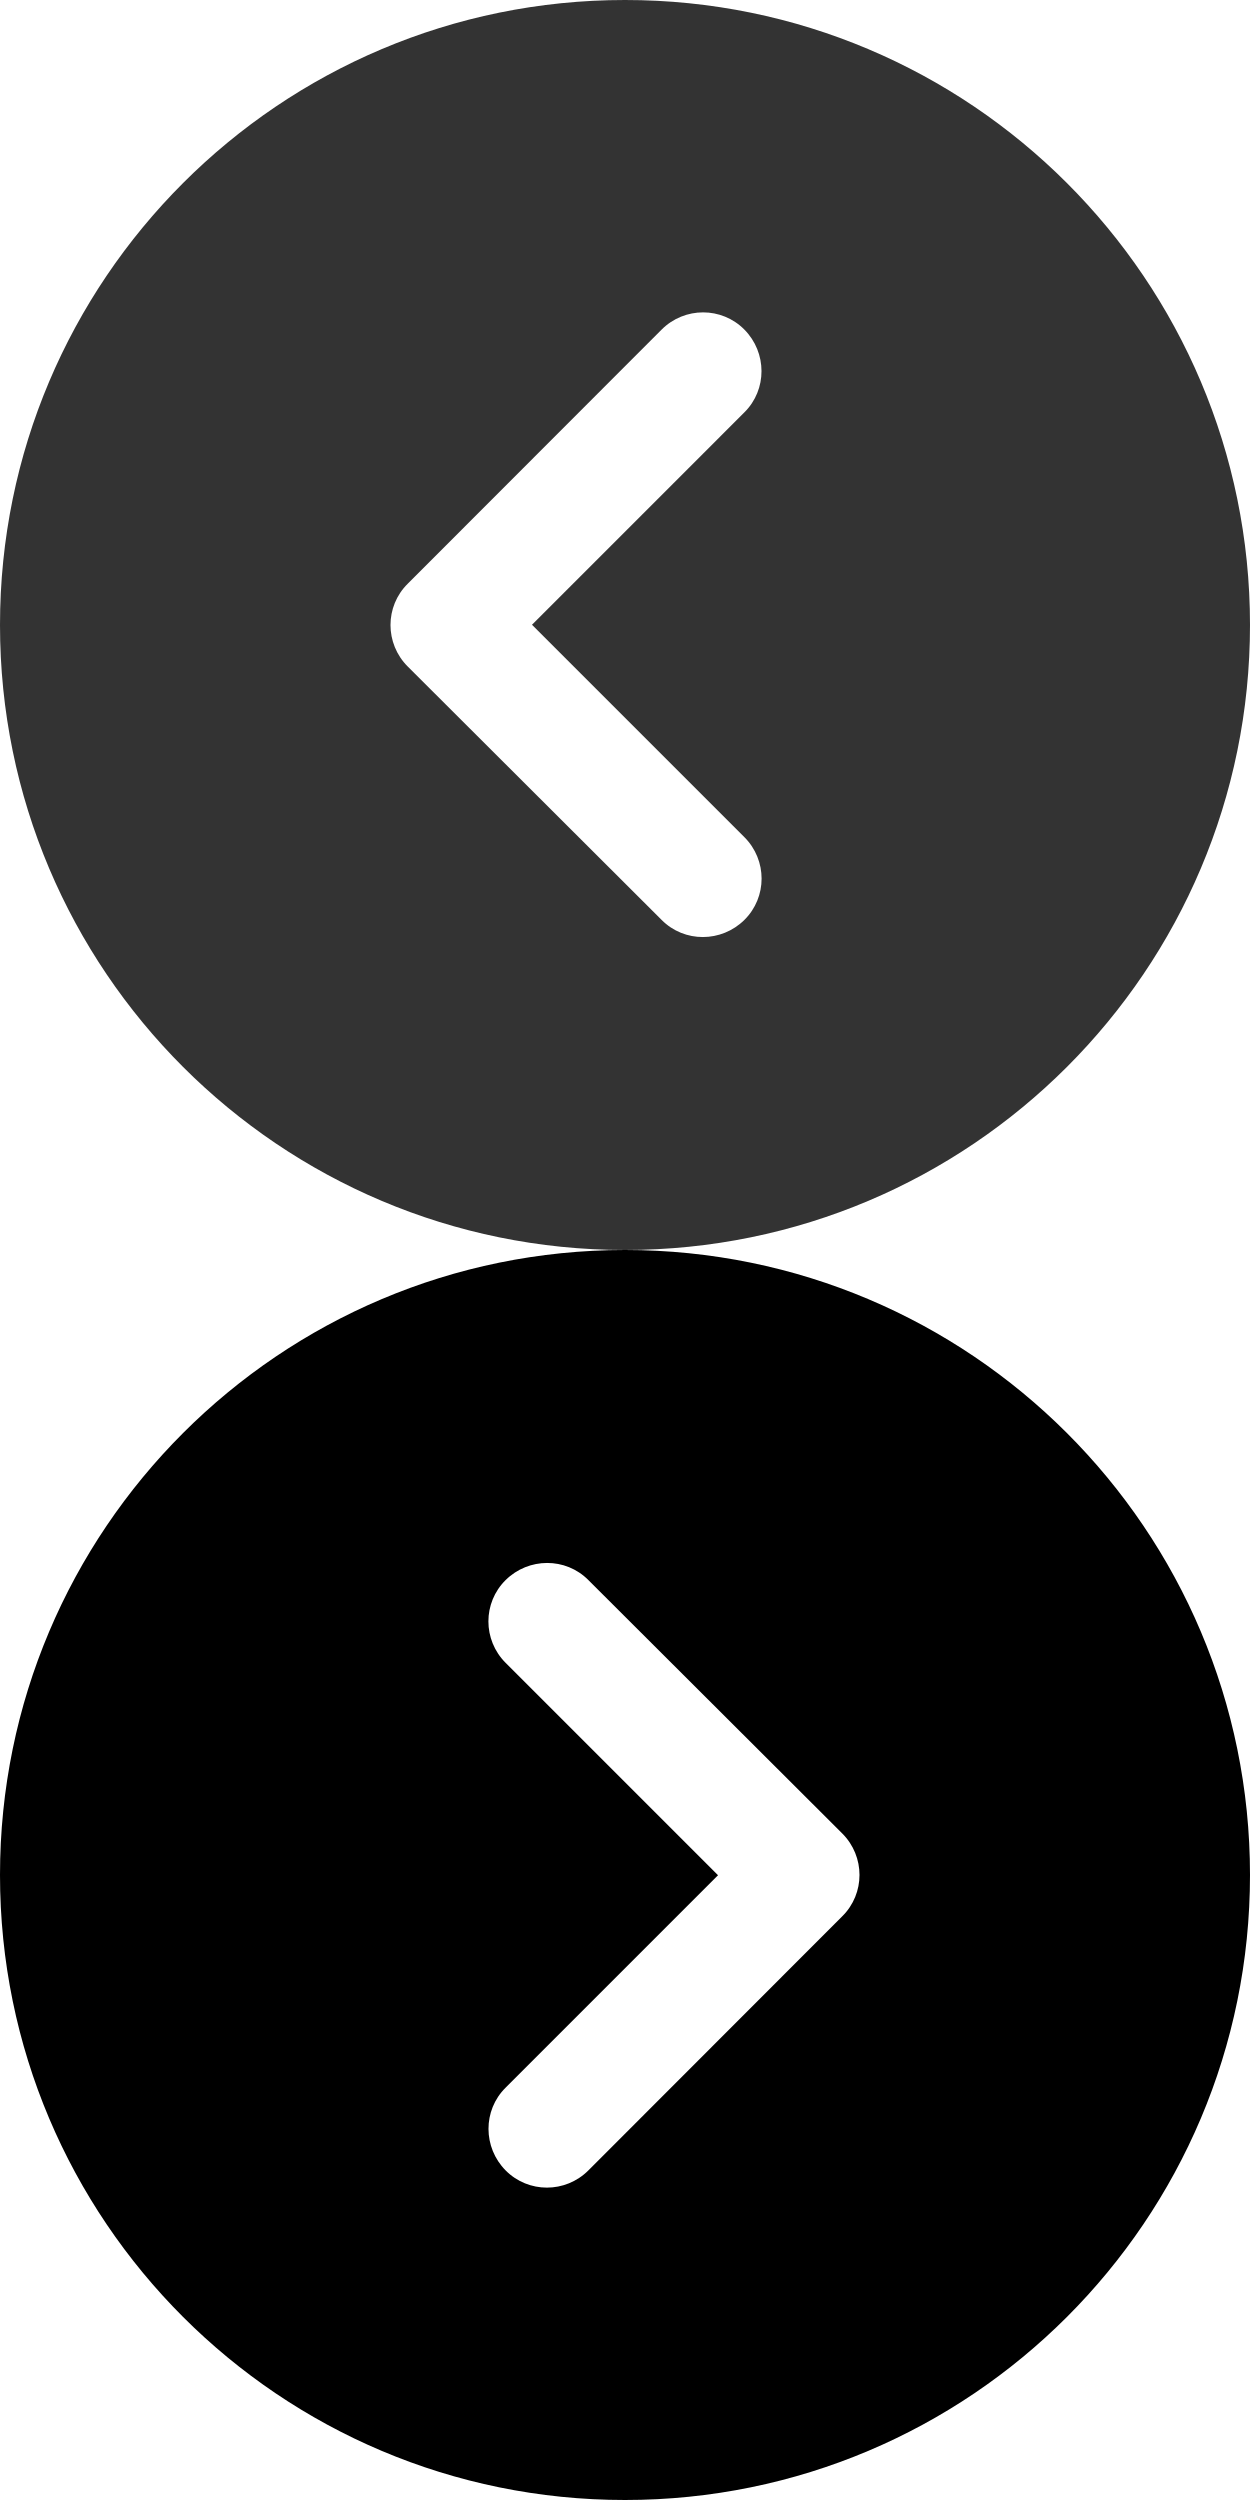
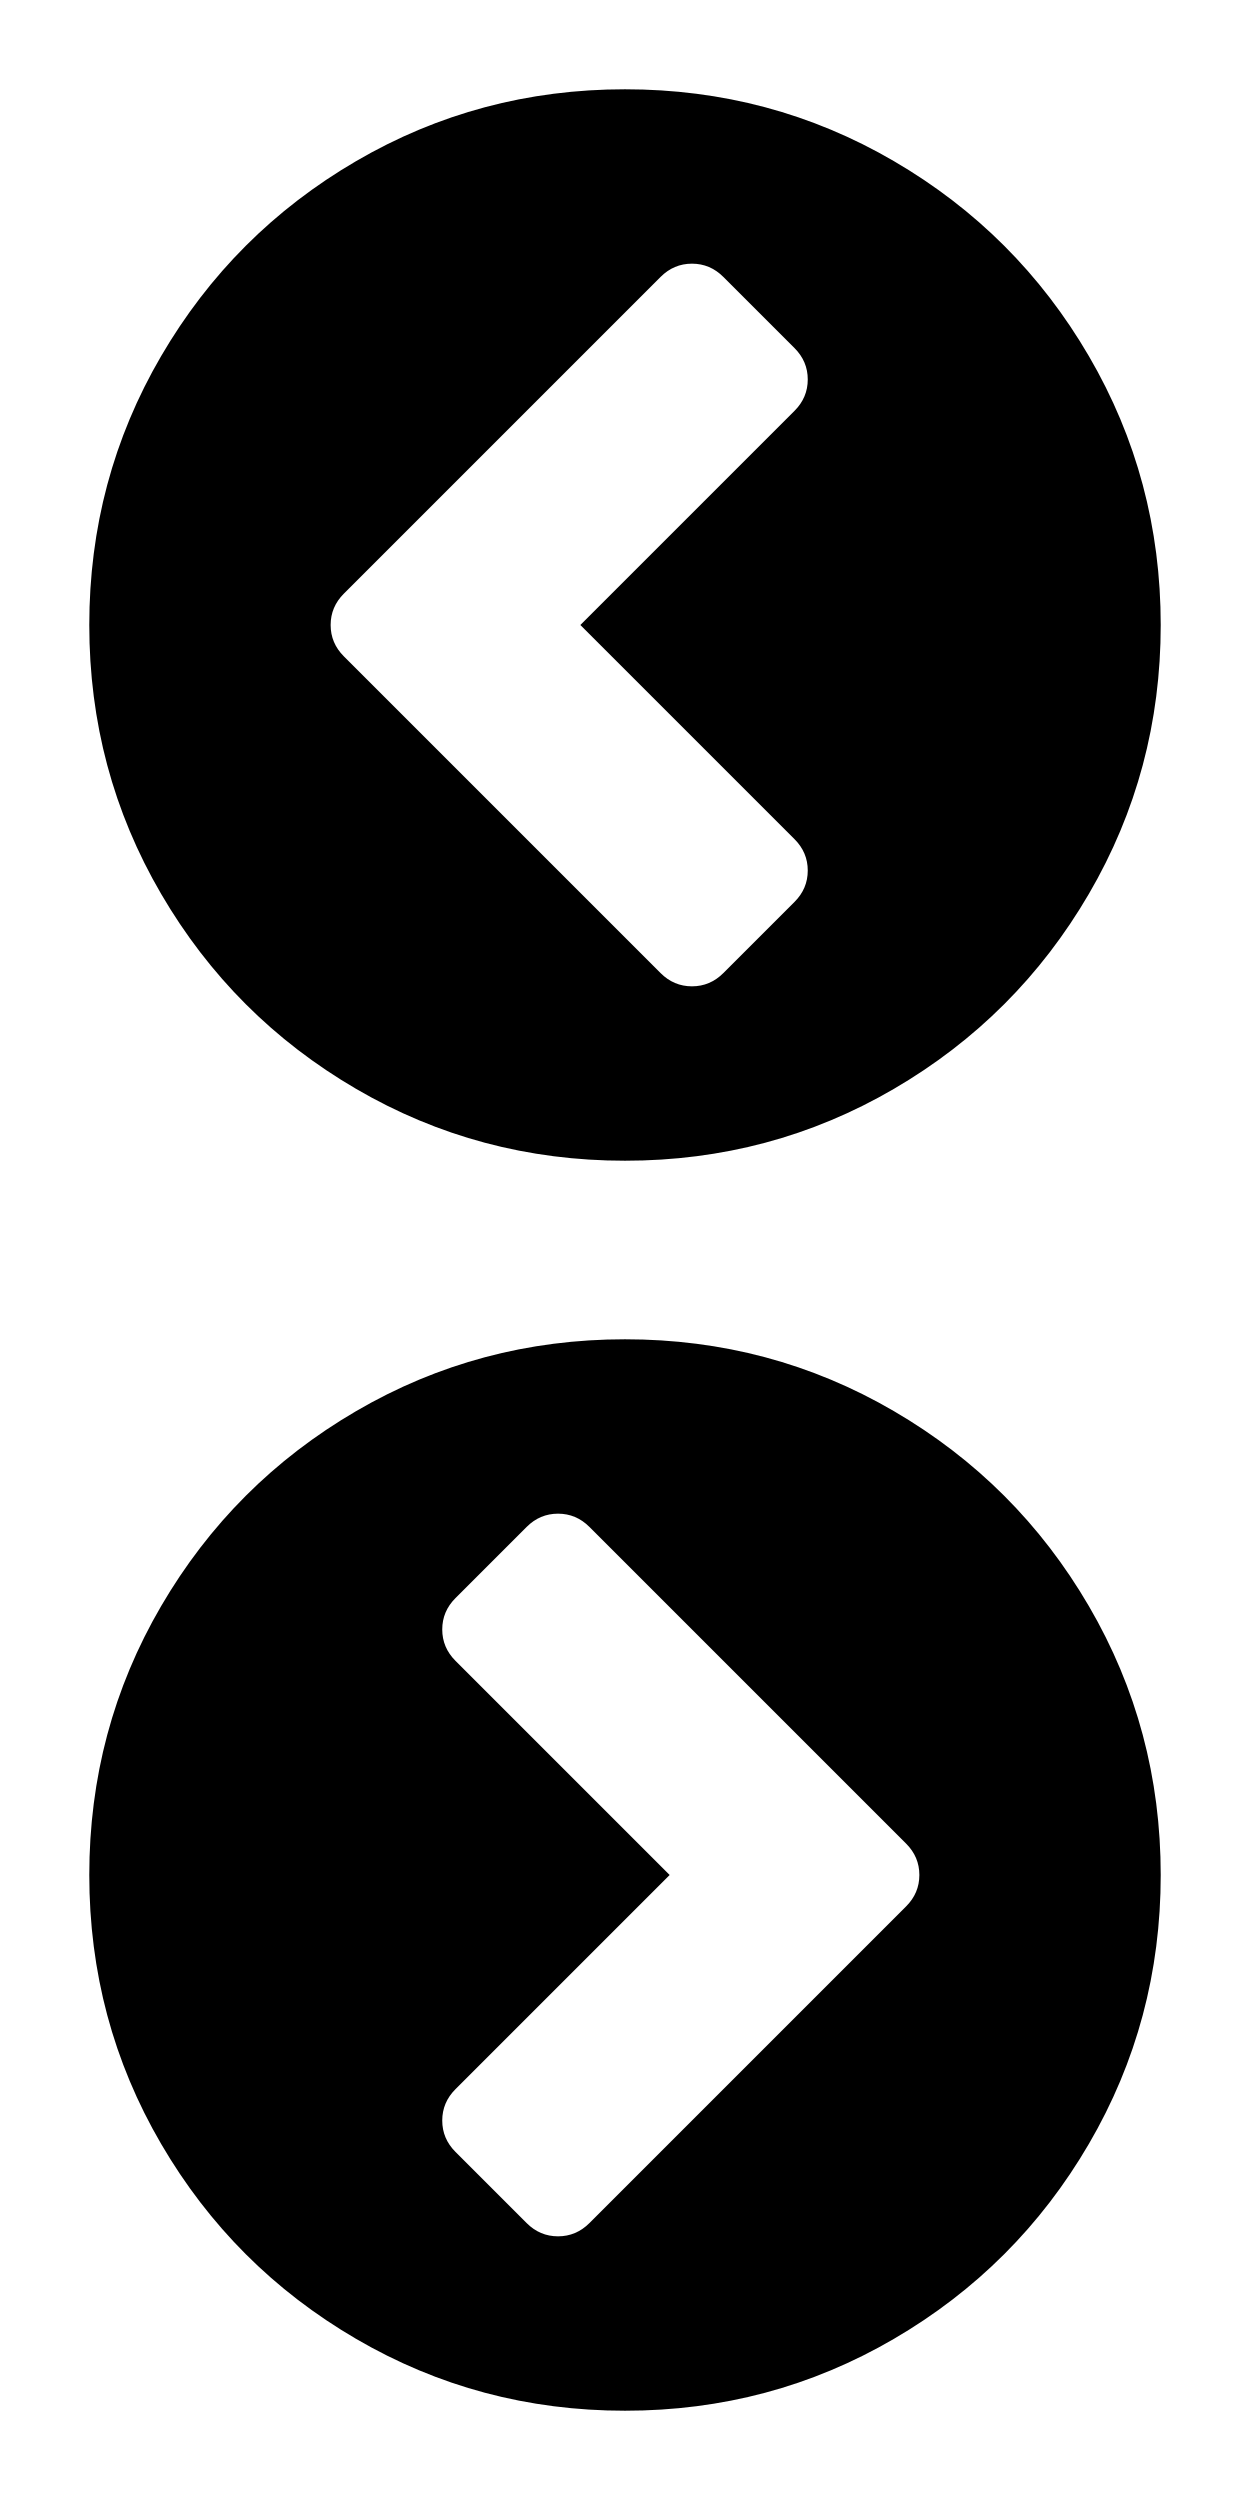
- <svg xmlns="http://www.w3.org/2000/svg" xmlns:xlink="http://www.w3.org/1999/xlink" width="15" height="30" viewBox="0 0 512 1024" version="1.1" id="svg5">
+ <svg xmlns="http://www.w3.org/2000/svg" xmlns:xlink="http://www.w3.org/1999/xlink" width="15" height="30" viewBox="0 0 1792 3584" version="1.1" id="svg5">
  <defs id="defs2">
    <g id="previous">
-       <path d="M512 256A256 256 0 1 0 0 256a256 256 0 1 0 512 0zM271 135c9.4-9.4 24.6-9.4 33.9 0s9.4 24.6 0 33.9l-87 87 87 87c9.4 9.4 9.4 24.6 0 33.9s-24.6 9.4-33.9 0L167 273c-9.4-9.4-9.4-24.6 0-33.9L271 135z" id="path2" />
+       <path d="m 1037,1395 102,-102 q 19,-19 19,-45 0,-26 -19,-45 L 832,896 1139,589 q 19,-19 19,-45 0,-26 -19,-45 L 1037,397 q -19,-19 -45,-19 -26,0 -45,19 L 493,851 q -19,19 -19,45 0,26 19,45 l 454,454 q 19,19 45,19 26,0 45,-19 z m 627,-499 q 0,209 -103,385.5 Q 1458,1458 1281.5,1561 1105,1664 896,1664 687,1664 510.5,1561 334,1458 231,1281.5 128,1105 128,896 128,687 231,510.5 334,334 510.5,231 687,128 896,128 1105,128 1281.5,231 1458,334 1561,510.5 1664,687 1664,896 Z" id="path1" />
    </g>
    <g id="next">
-       <path d="M0 256a256 256 0 1 0 512 0A256 256 0 1 0 0 256zM241 377c-9.4 9.4-24.6 9.4-33.9 0s-9.4-24.6 0-33.9l87-87-87-87c-9.4-9.4-9.4-24.6 0-33.9s24.6-9.4 33.9 0L345 239c9.4 9.4 9.4 24.6 0 33.9L241 377z" id="path1" />
+       <path d="m 845,1395 454,-454 q 19,-19 19,-45 0,-26 -19,-45 L 845,397 q -19,-19 -45,-19 -26,0 -45,19 L 653,499 q -19,19 -19,45 0,26 19,45 l 307,307 -307,307 q -19,19 -19,45 0,26 19,45 l 102,102 q 19,19 45,19 26,0 45,-19 z m 819,-499 q 0,209 -103,385.5 Q 1458,1458 1281.5,1561 1105,1664 896,1664 687,1664 510.5,1561 334,1458 231,1281.5 128,1105 128,896 128,687 231,510.5 334,334 510.5,231 687,128 896,128 1105,128 1281.5,231 1458,334 1561,510.5 1664,687 1664,896 Z" id="path2" />
    </g>
  </defs>
-   <use xlink:href="#next" x="0" y="512" fill="#000000" id="use5" />
-   <use xlink:href="#previous" x="0" y="0" fill="#333333" id="use2" />
+   <use xlink:href="#next" x="0" y="5376" fill="#000000" id="use5" transform="translate(0,-3584)" />
+   <use xlink:href="#previous" x="0" y="0" fill="#333333" id="use2" style="fill:#000000;fill-opacity:1" />
</svg>
